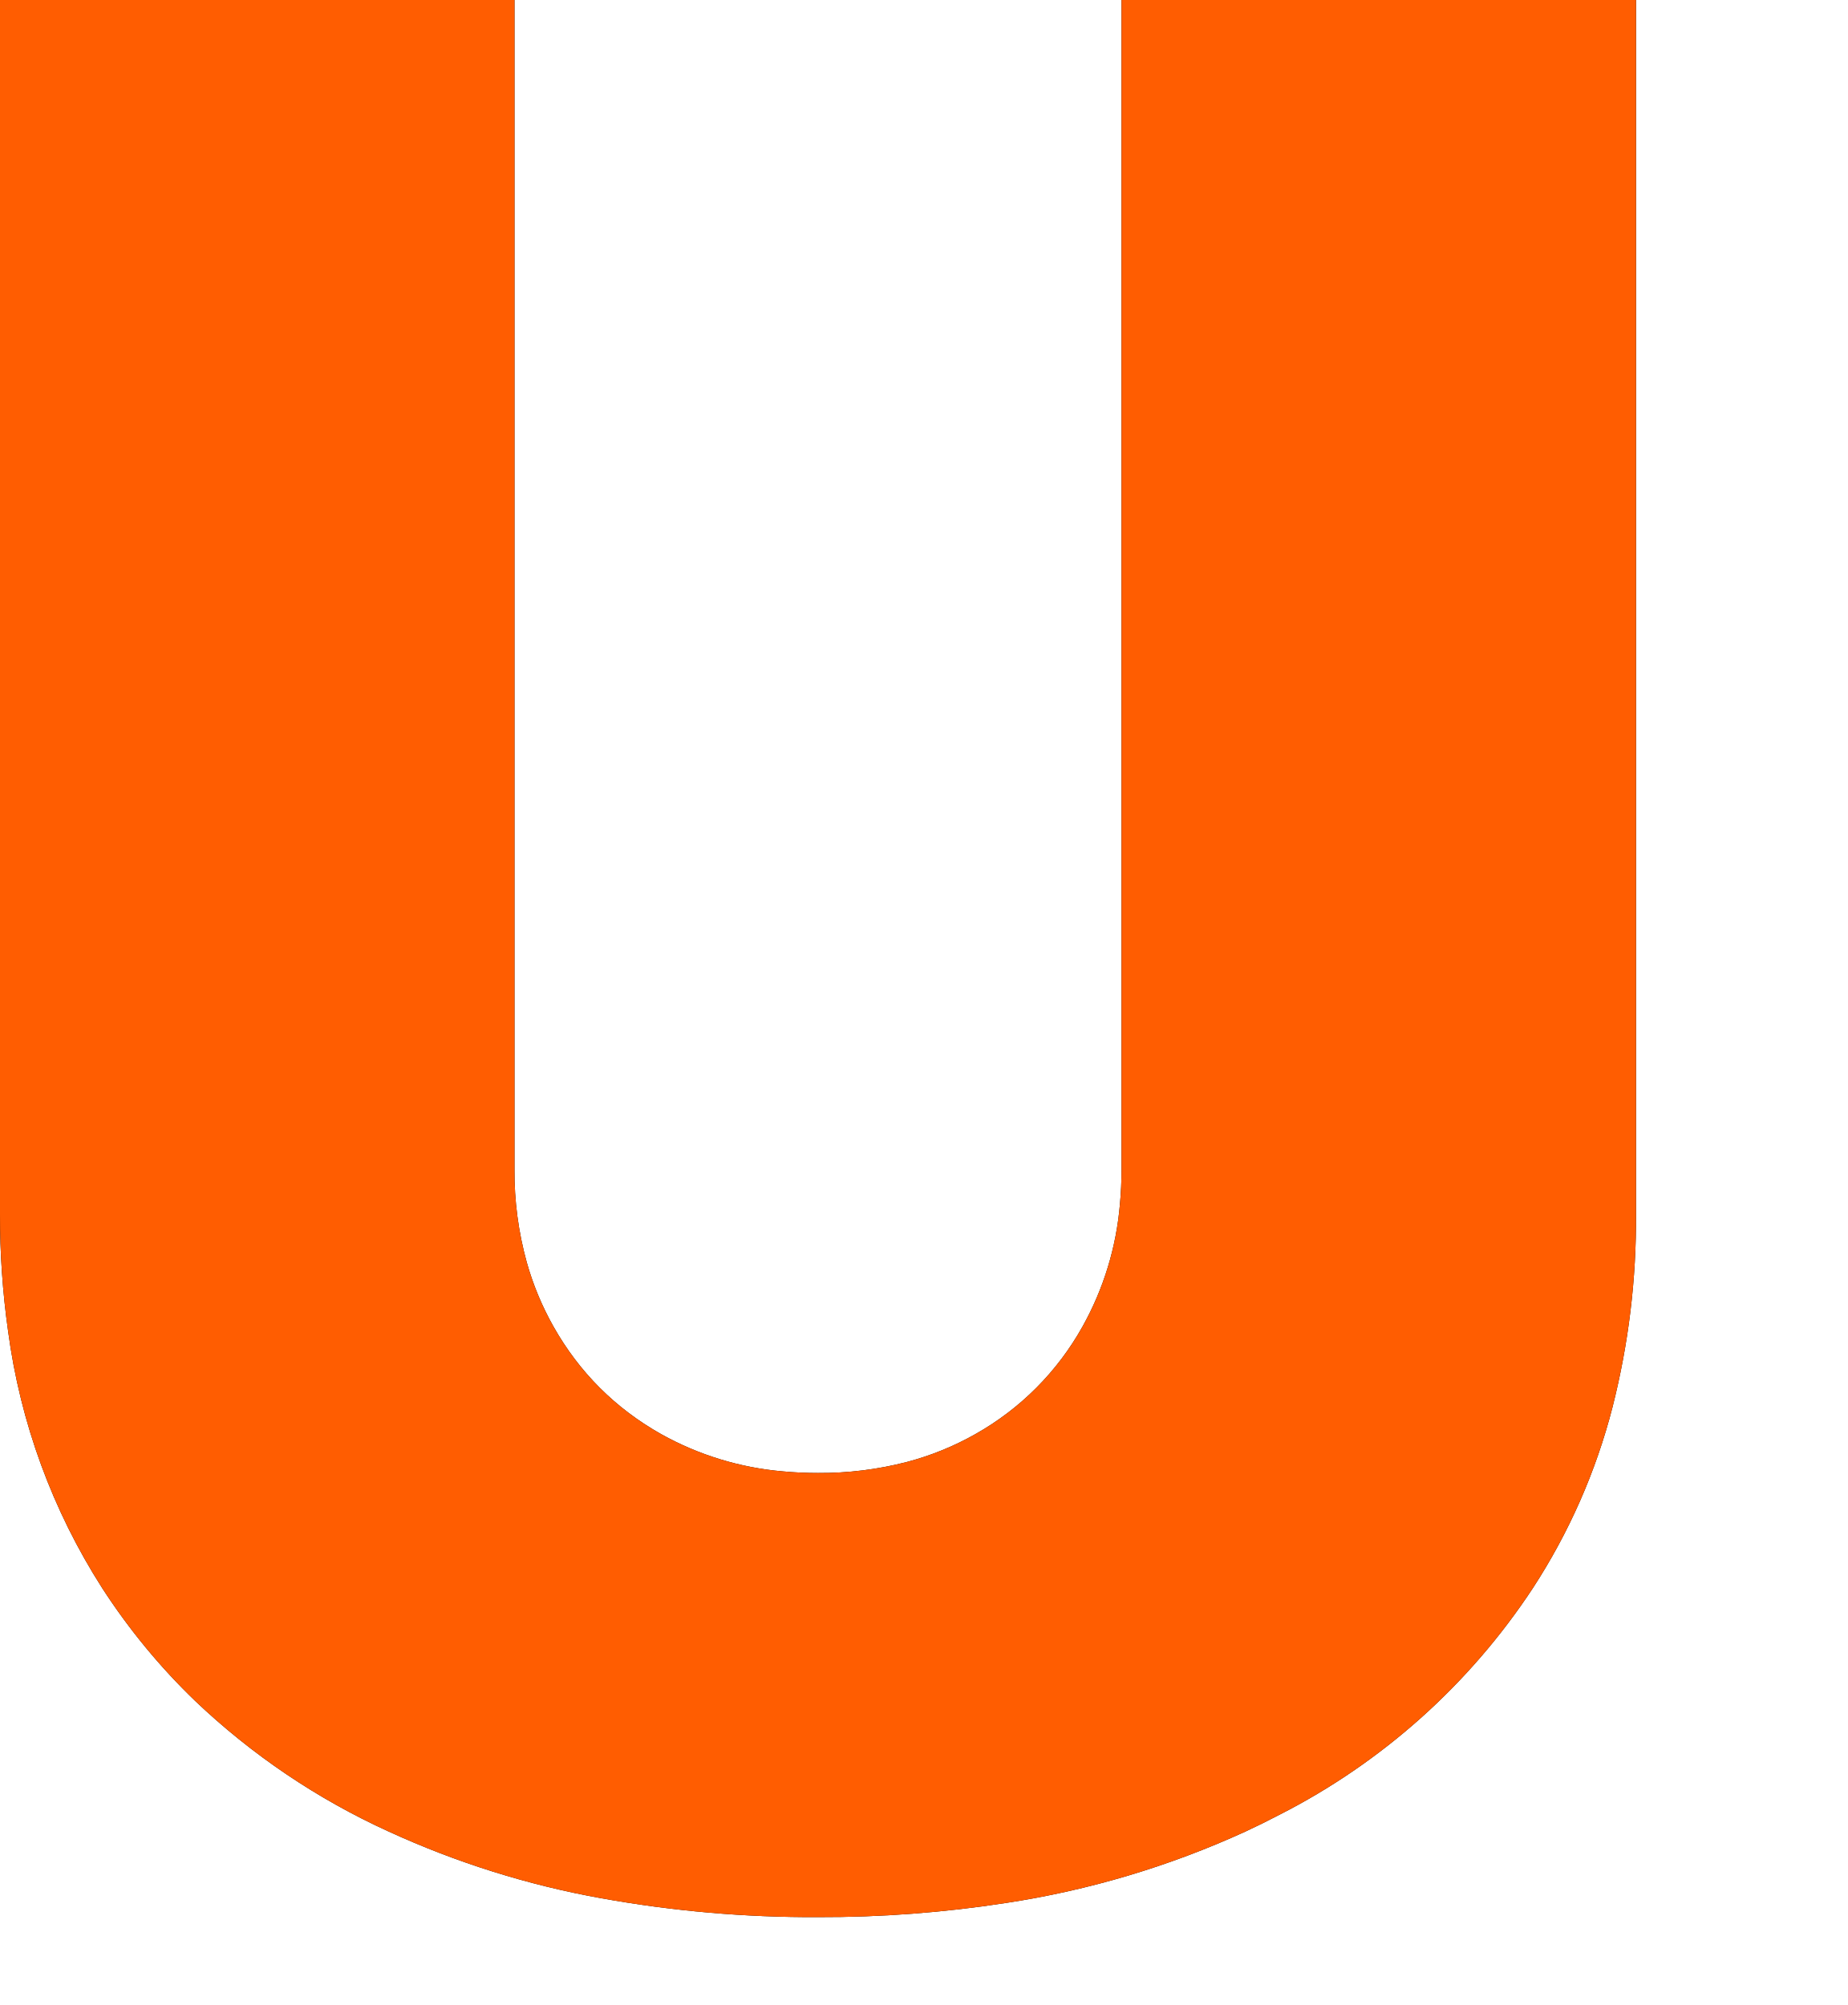
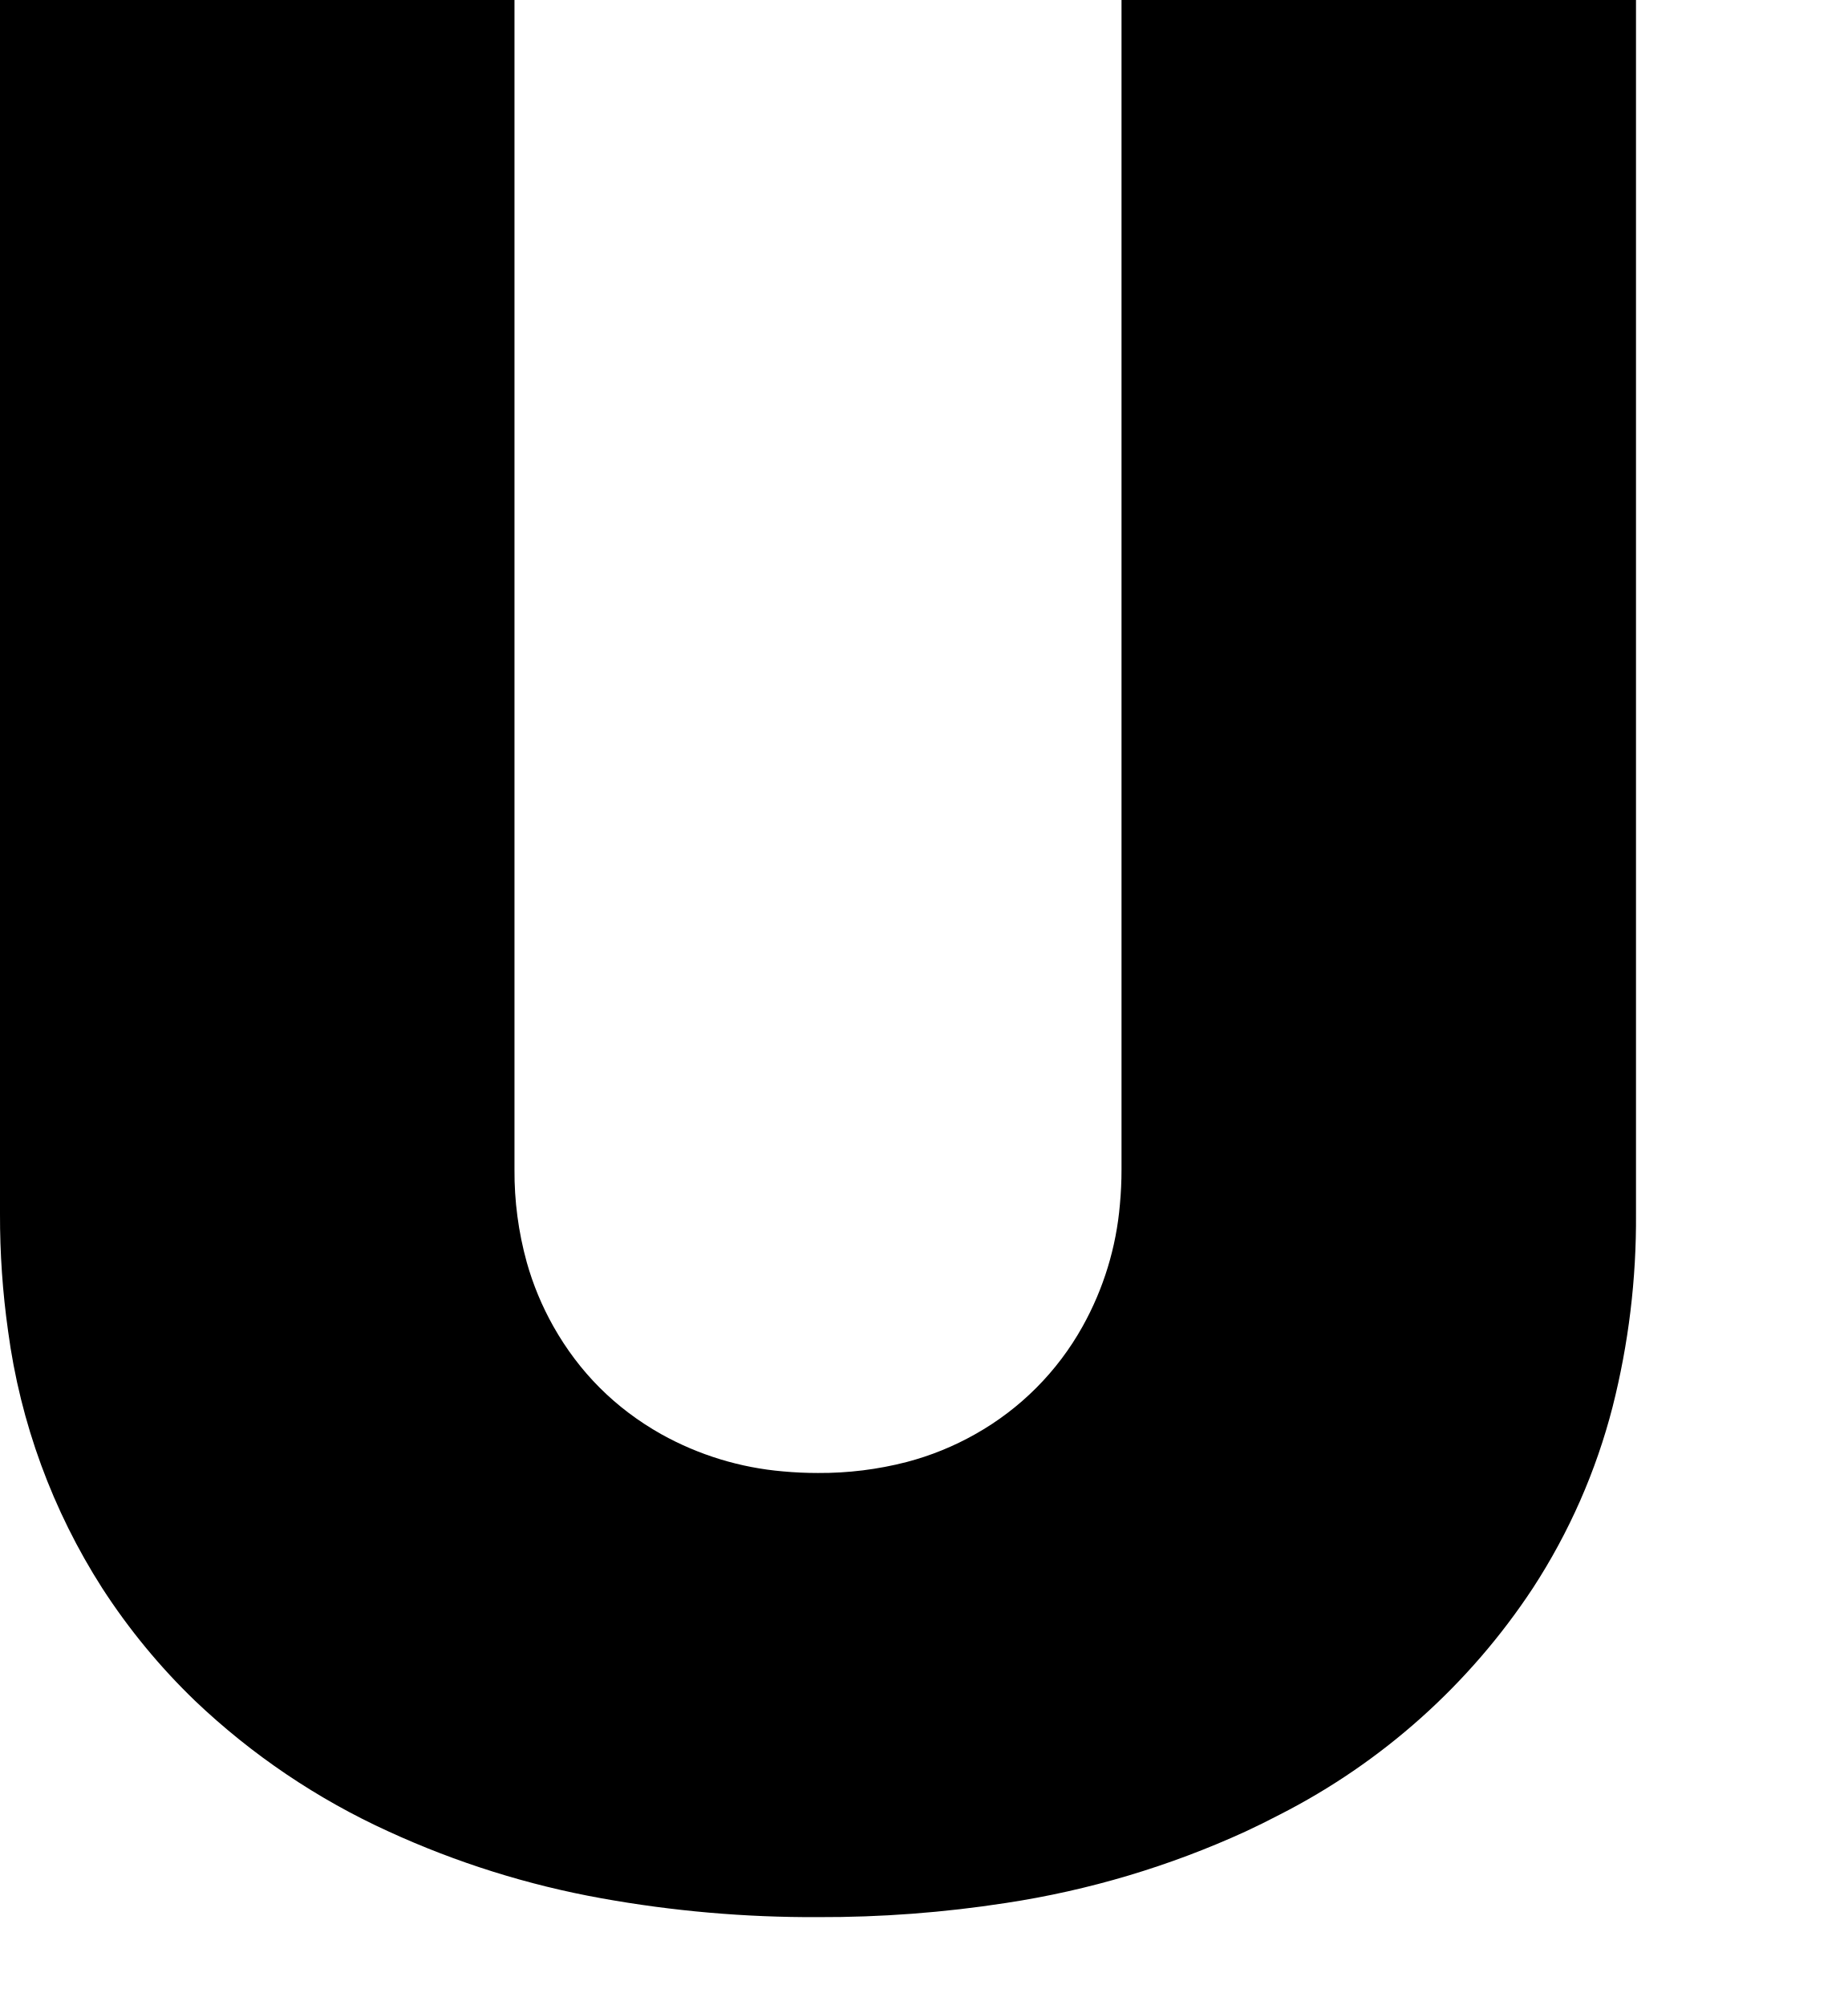
<svg xmlns="http://www.w3.org/2000/svg" width="70.899" height="76.953" viewBox="0 0 70.899 76.953">
  <path fill-rule="evenodd" clip-rule="evenodd" d="M 43.04 44.886 L 43.04 0 L 62.784 0 L 62.784 46.591 A 29.272 29.272 0 0 1 61.885 53.999 A 23.408 23.408 0 0 1 58.825 60.955 A 25.49 25.49 0 0 1 49.096 69.654 A 30.874 30.874 0 0 1 47.798 70.295 A 34.523 34.523 0 0 1 38.605 73.037 A 46.05 46.05 0 0 1 31.392 73.58 A 45.591 45.591 0 0 1 23.085 72.858 A 33.984 33.984 0 0 1 14.915 70.295 A 27.003 27.003 0 0 1 7.489 65.282 A 24.438 24.438 0 0 1 3.924 60.955 A 24.247 24.247 0 0 1 0.31 51.087 A 31.571 31.571 0 0 1 0 46.591 L 0 0 L 19.744 0 L 19.744 44.886 A 13.037 13.037 0 0 0 20.216 48.451 A 11.176 11.176 0 0 0 21.236 50.906 Q 22.727 53.551 25.373 55.043 A 11.625 11.625 0 0 0 30.052 56.473 A 14.331 14.331 0 0 0 31.392 56.534 A 13.254 13.254 0 0 0 34.794 56.113 A 11.032 11.032 0 0 0 37.429 55.043 A 10.725 10.725 0 0 0 41.548 50.906 A 11.625 11.625 0 0 0 42.978 46.227 A 14.331 14.331 0 0 0 43.04 44.886 Z" fill="currentColor" />
-   <path fill-rule="evenodd" clip-rule="evenodd" d="M 43.04 44.886 L 43.04 0 L 62.784 0 L 62.784 46.591 A 29.272 29.272 0 0 1 61.885 53.999 A 23.408 23.408 0 0 1 58.825 60.955 A 25.49 25.49 0 0 1 49.096 69.654 A 30.874 30.874 0 0 1 47.798 70.295 A 34.523 34.523 0 0 1 38.605 73.037 A 46.05 46.05 0 0 1 31.392 73.58 A 45.591 45.591 0 0 1 23.085 72.858 A 33.984 33.984 0 0 1 14.915 70.295 A 27.003 27.003 0 0 1 7.489 65.282 A 24.438 24.438 0 0 1 3.924 60.955 A 24.247 24.247 0 0 1 0.31 51.087 A 31.571 31.571 0 0 1 0 46.591 L 0 0 L 19.744 0 L 19.744 44.886 A 13.037 13.037 0 0 0 20.216 48.451 A 11.176 11.176 0 0 0 21.236 50.906 Q 22.727 53.551 25.373 55.043 A 11.625 11.625 0 0 0 30.052 56.473 A 14.331 14.331 0 0 0 31.392 56.534 A 13.254 13.254 0 0 0 34.794 56.113 A 11.032 11.032 0 0 0 37.429 55.043 A 10.725 10.725 0 0 0 41.548 50.906 A 11.625 11.625 0 0 0 42.978 46.227 A 14.331 14.331 0 0 0 43.04 44.886 Z" fill="#FF5D01" />
</svg>
